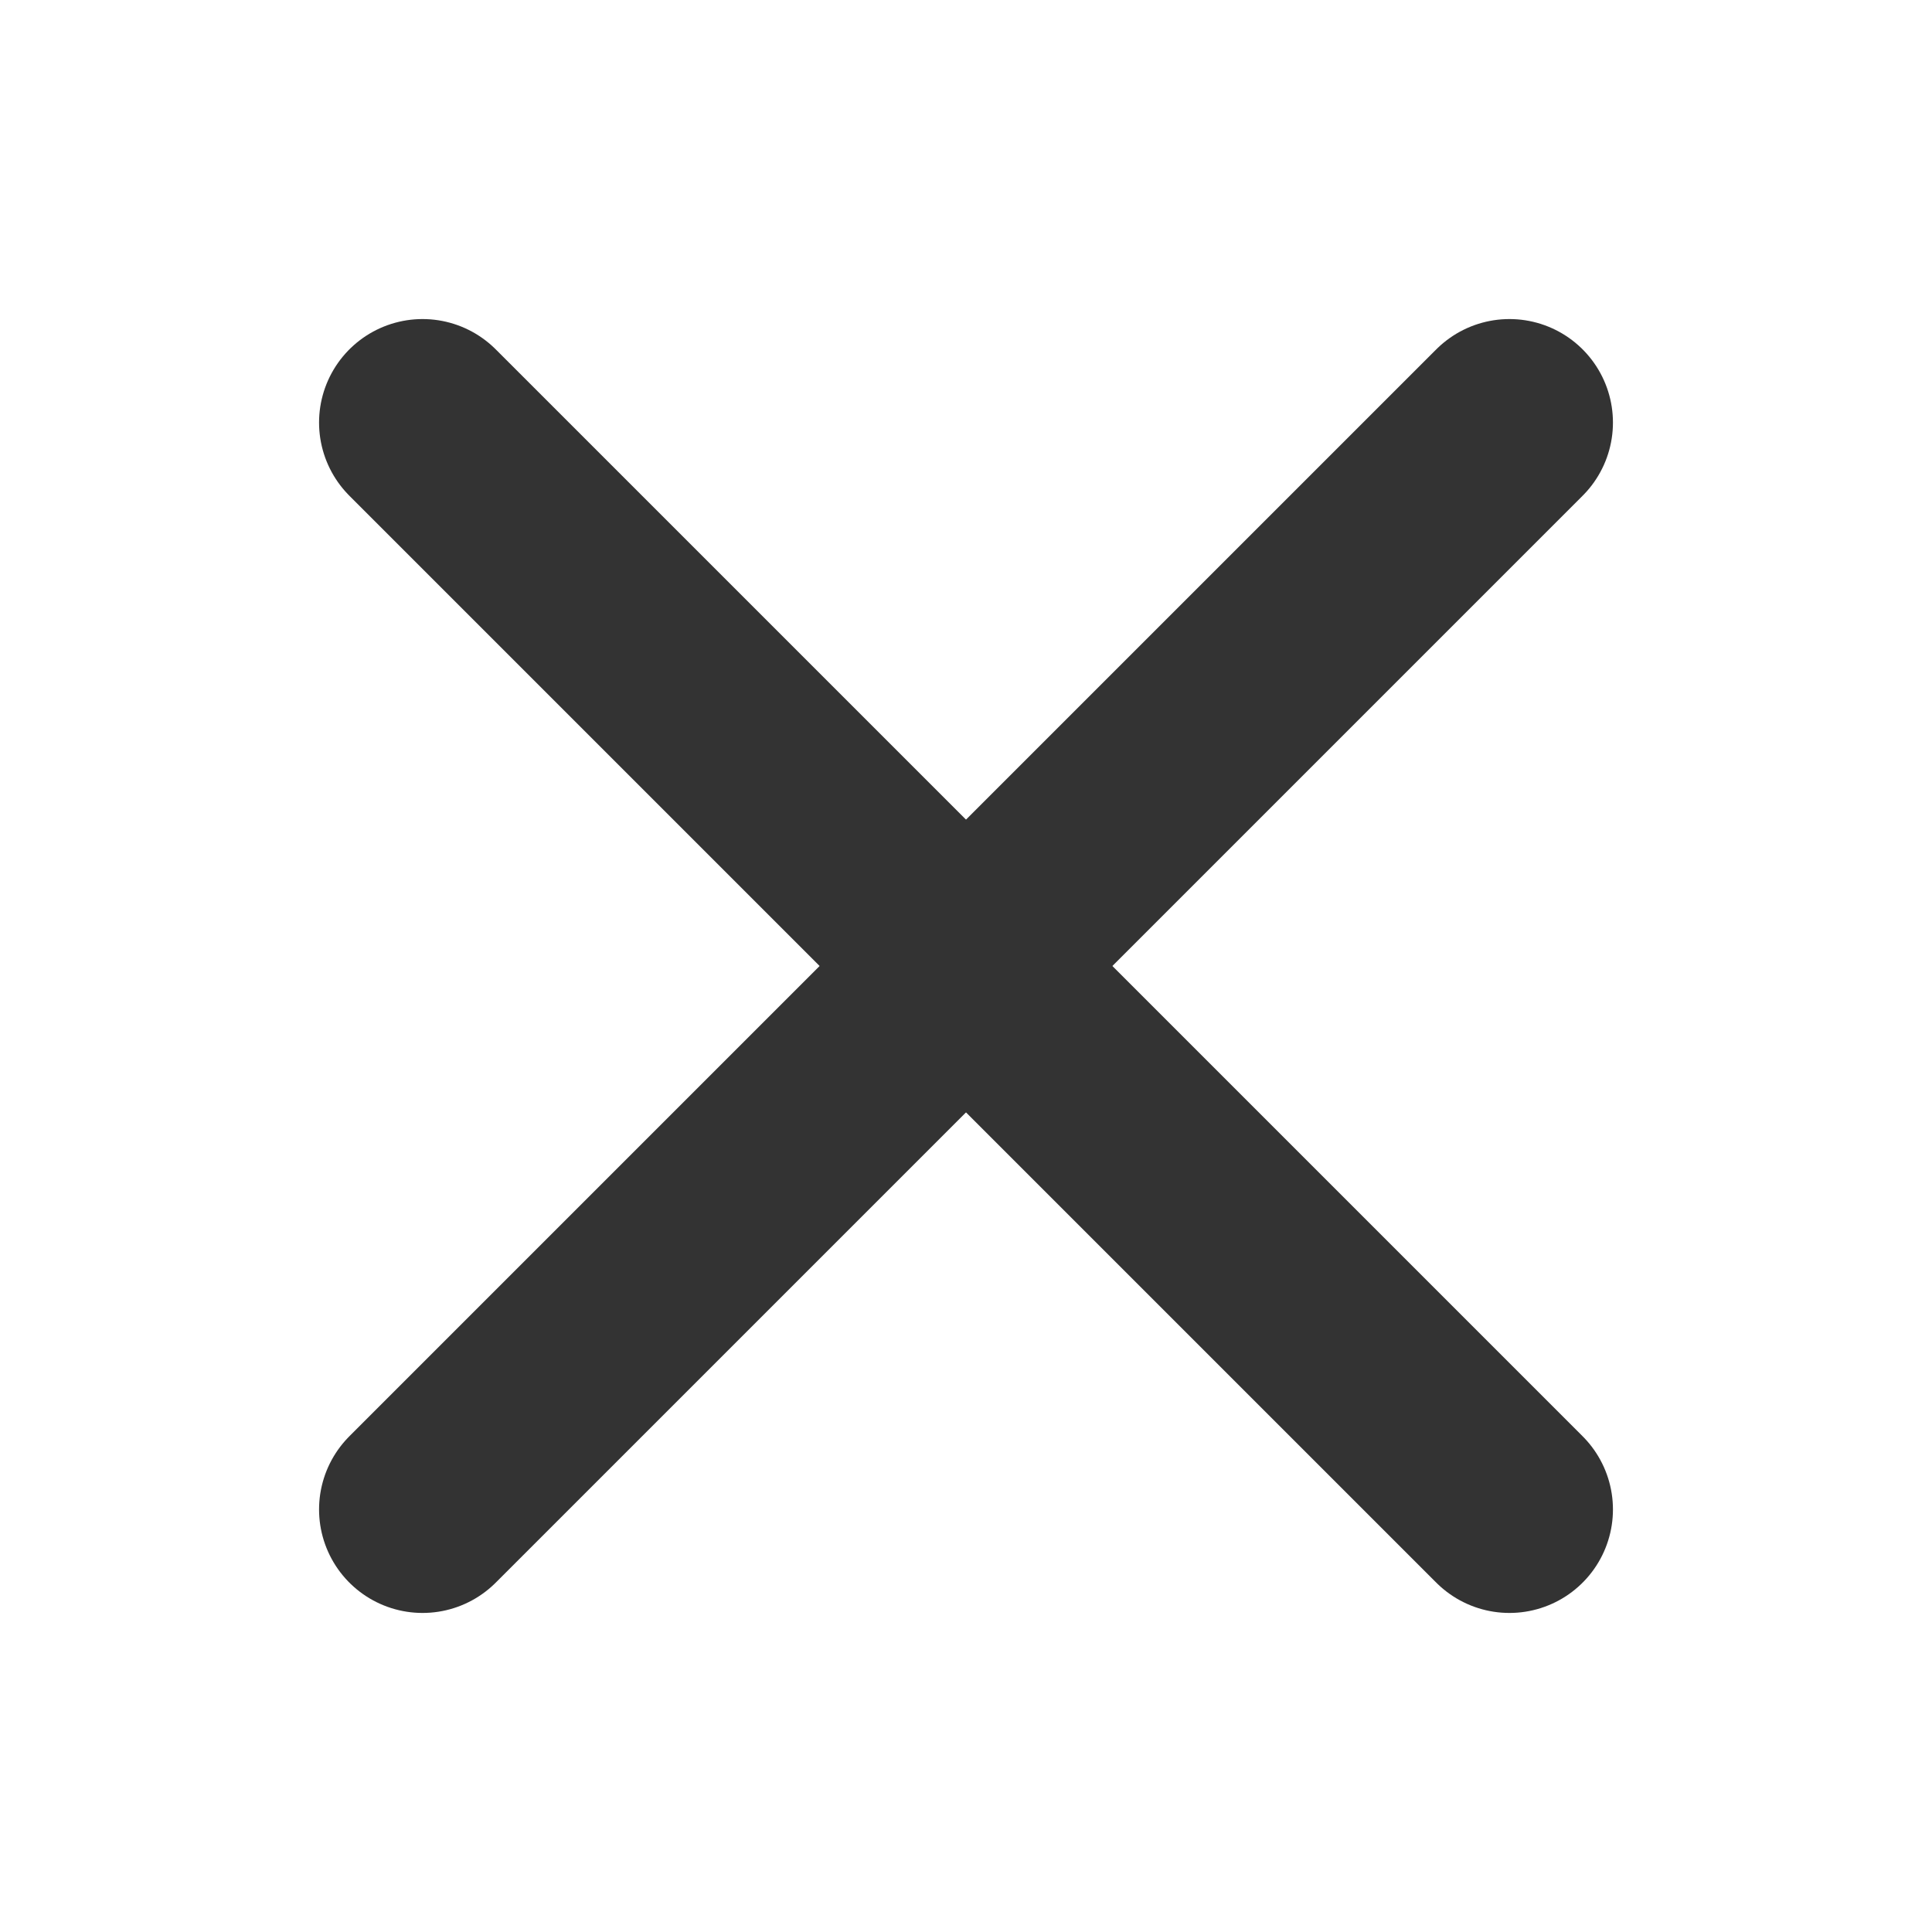
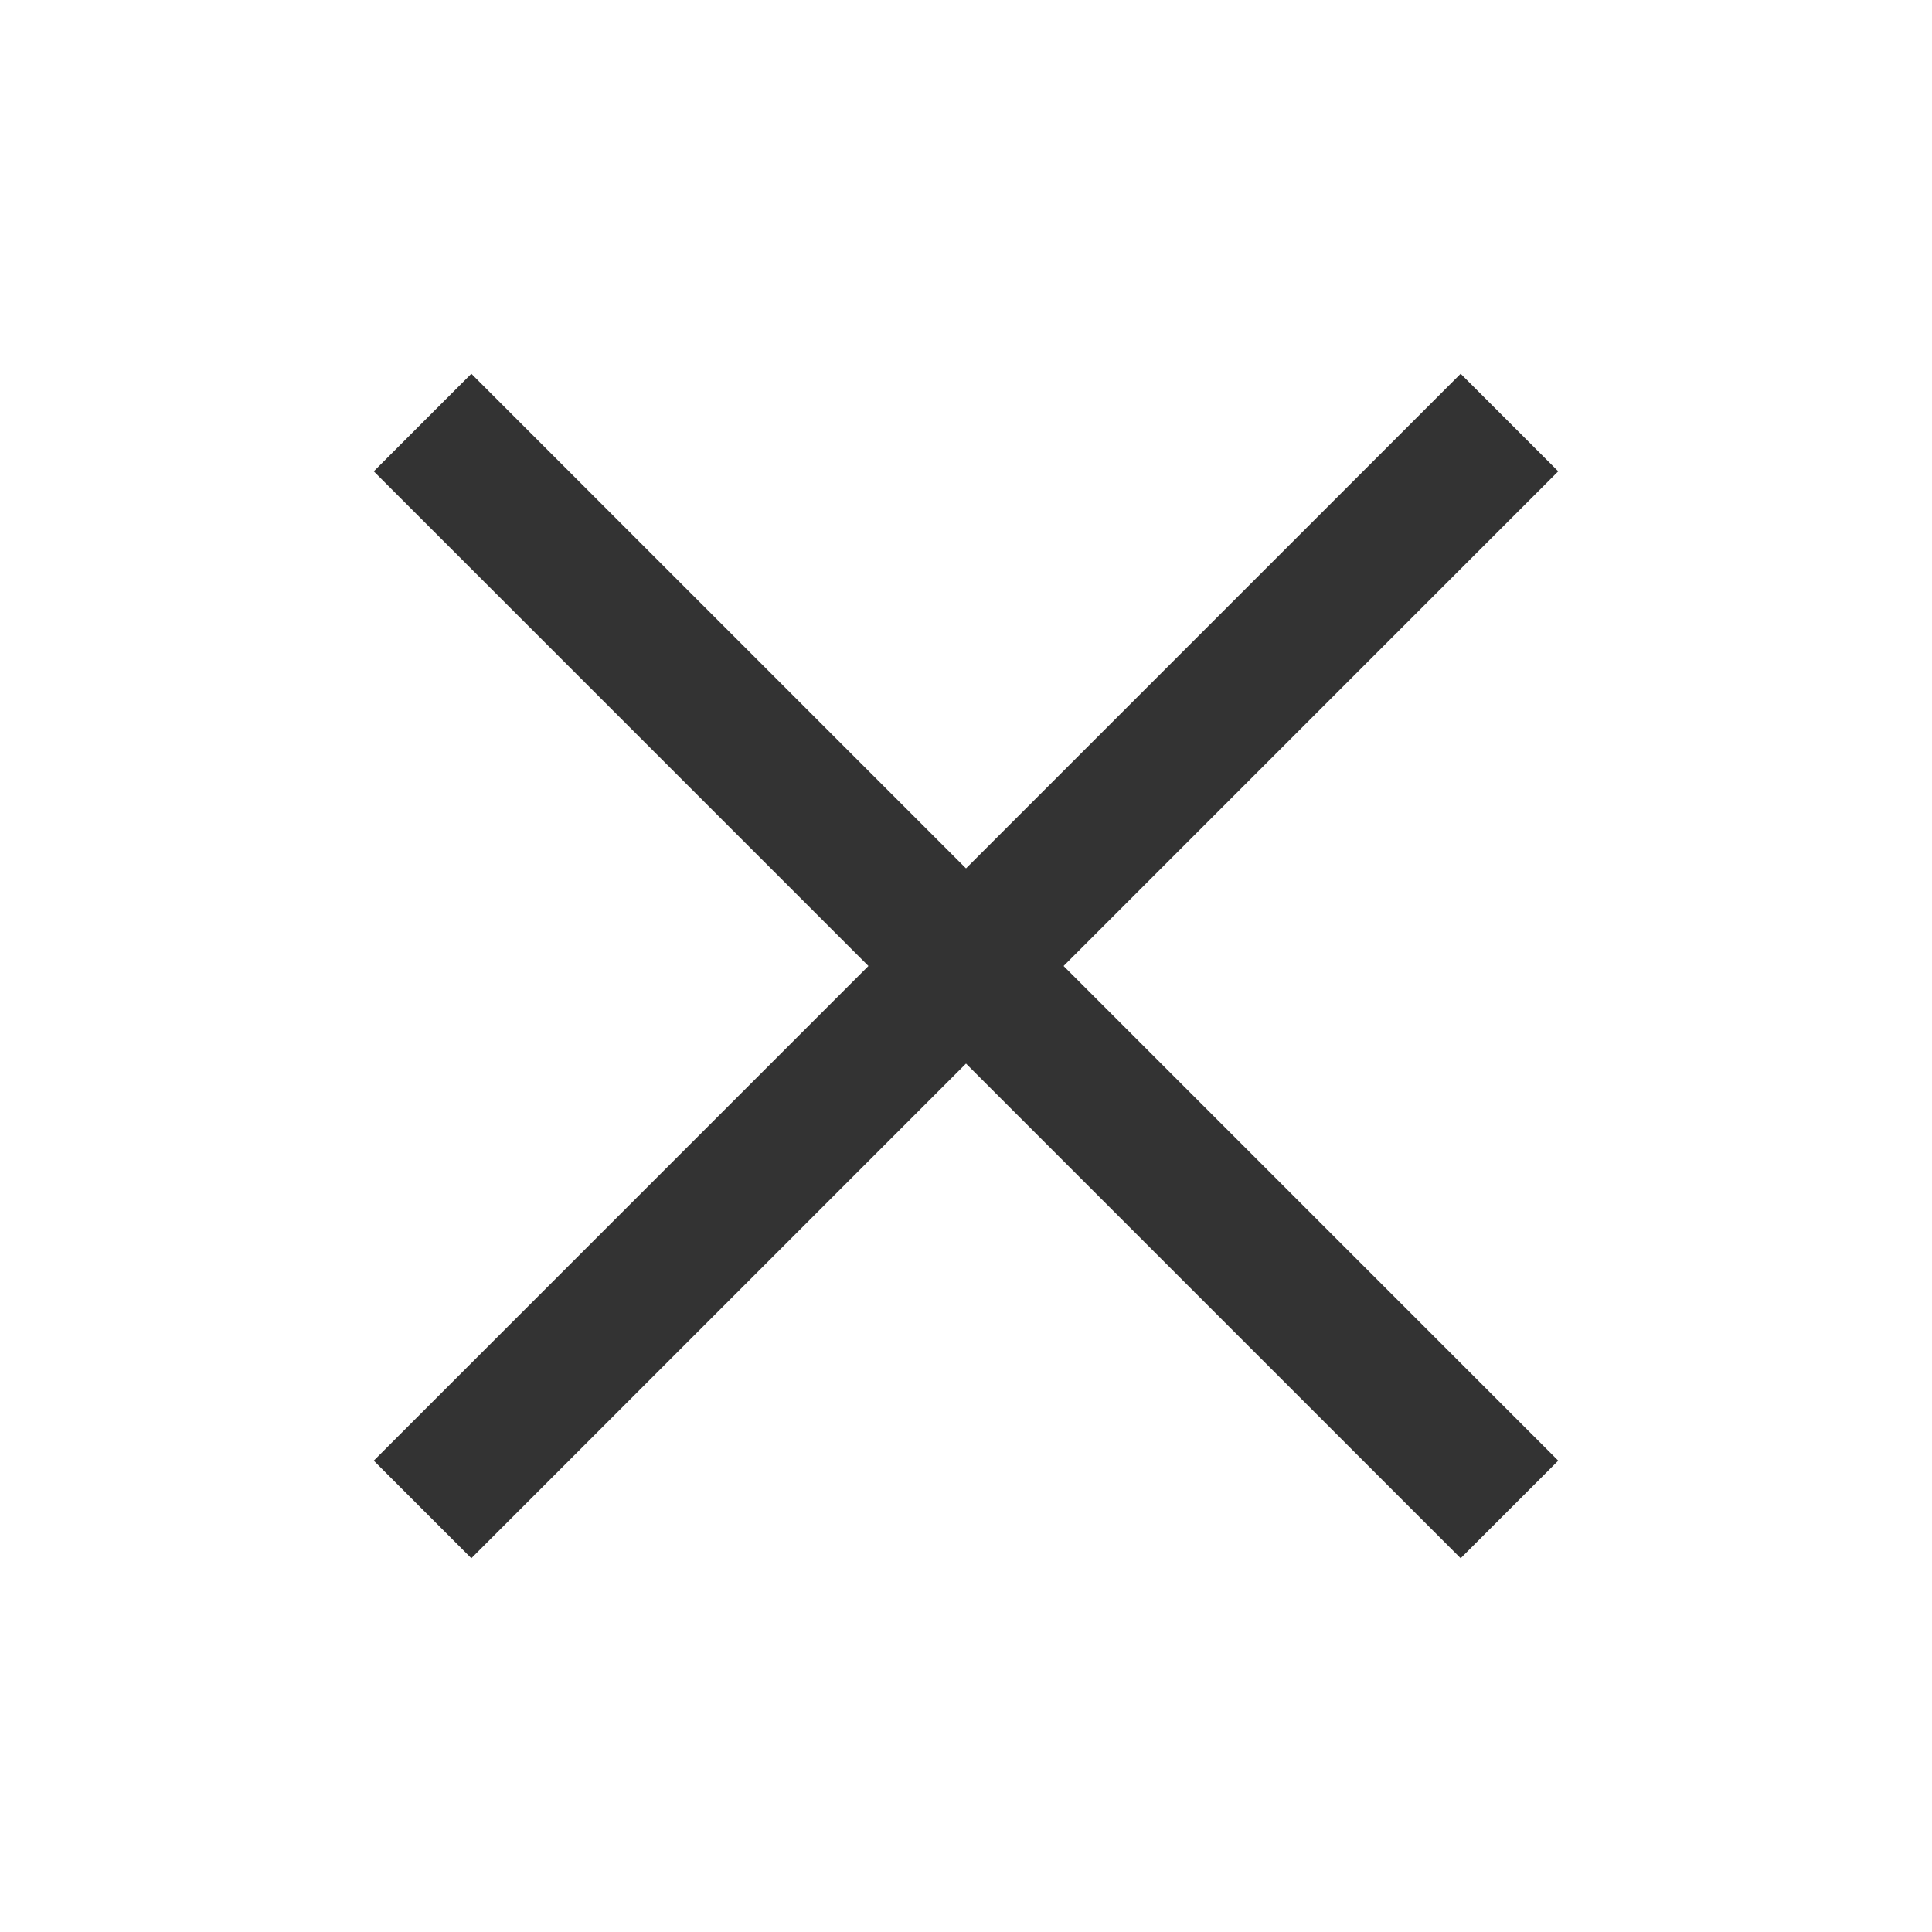
<svg xmlns="http://www.w3.org/2000/svg" width="14" height="14" viewBox="0 0 14 14" fill="none">
-   <path d="M10.938 3.062L3.062 10.938" stroke="#333333" stroke-width="1.5" stroke-linecap="round" stroke-linejoin="round" />
-   <path d="M10.938 10.938L3.062 3.062" stroke="#333333" stroke-width="1.5" stroke-linecap="round" stroke-linejoin="round" />
+   <path d="M10.938 3.062L3.062 10.938" stroke="#333333" strokeWidth="1.5" strokeLinecap="round" strokeLinejoin="round" />
+   <path d="M10.938 10.938L3.062 3.062" stroke="#333333" strokeWidth="1.5" strokeLinecap="round" strokeLinejoin="round" />
</svg>
